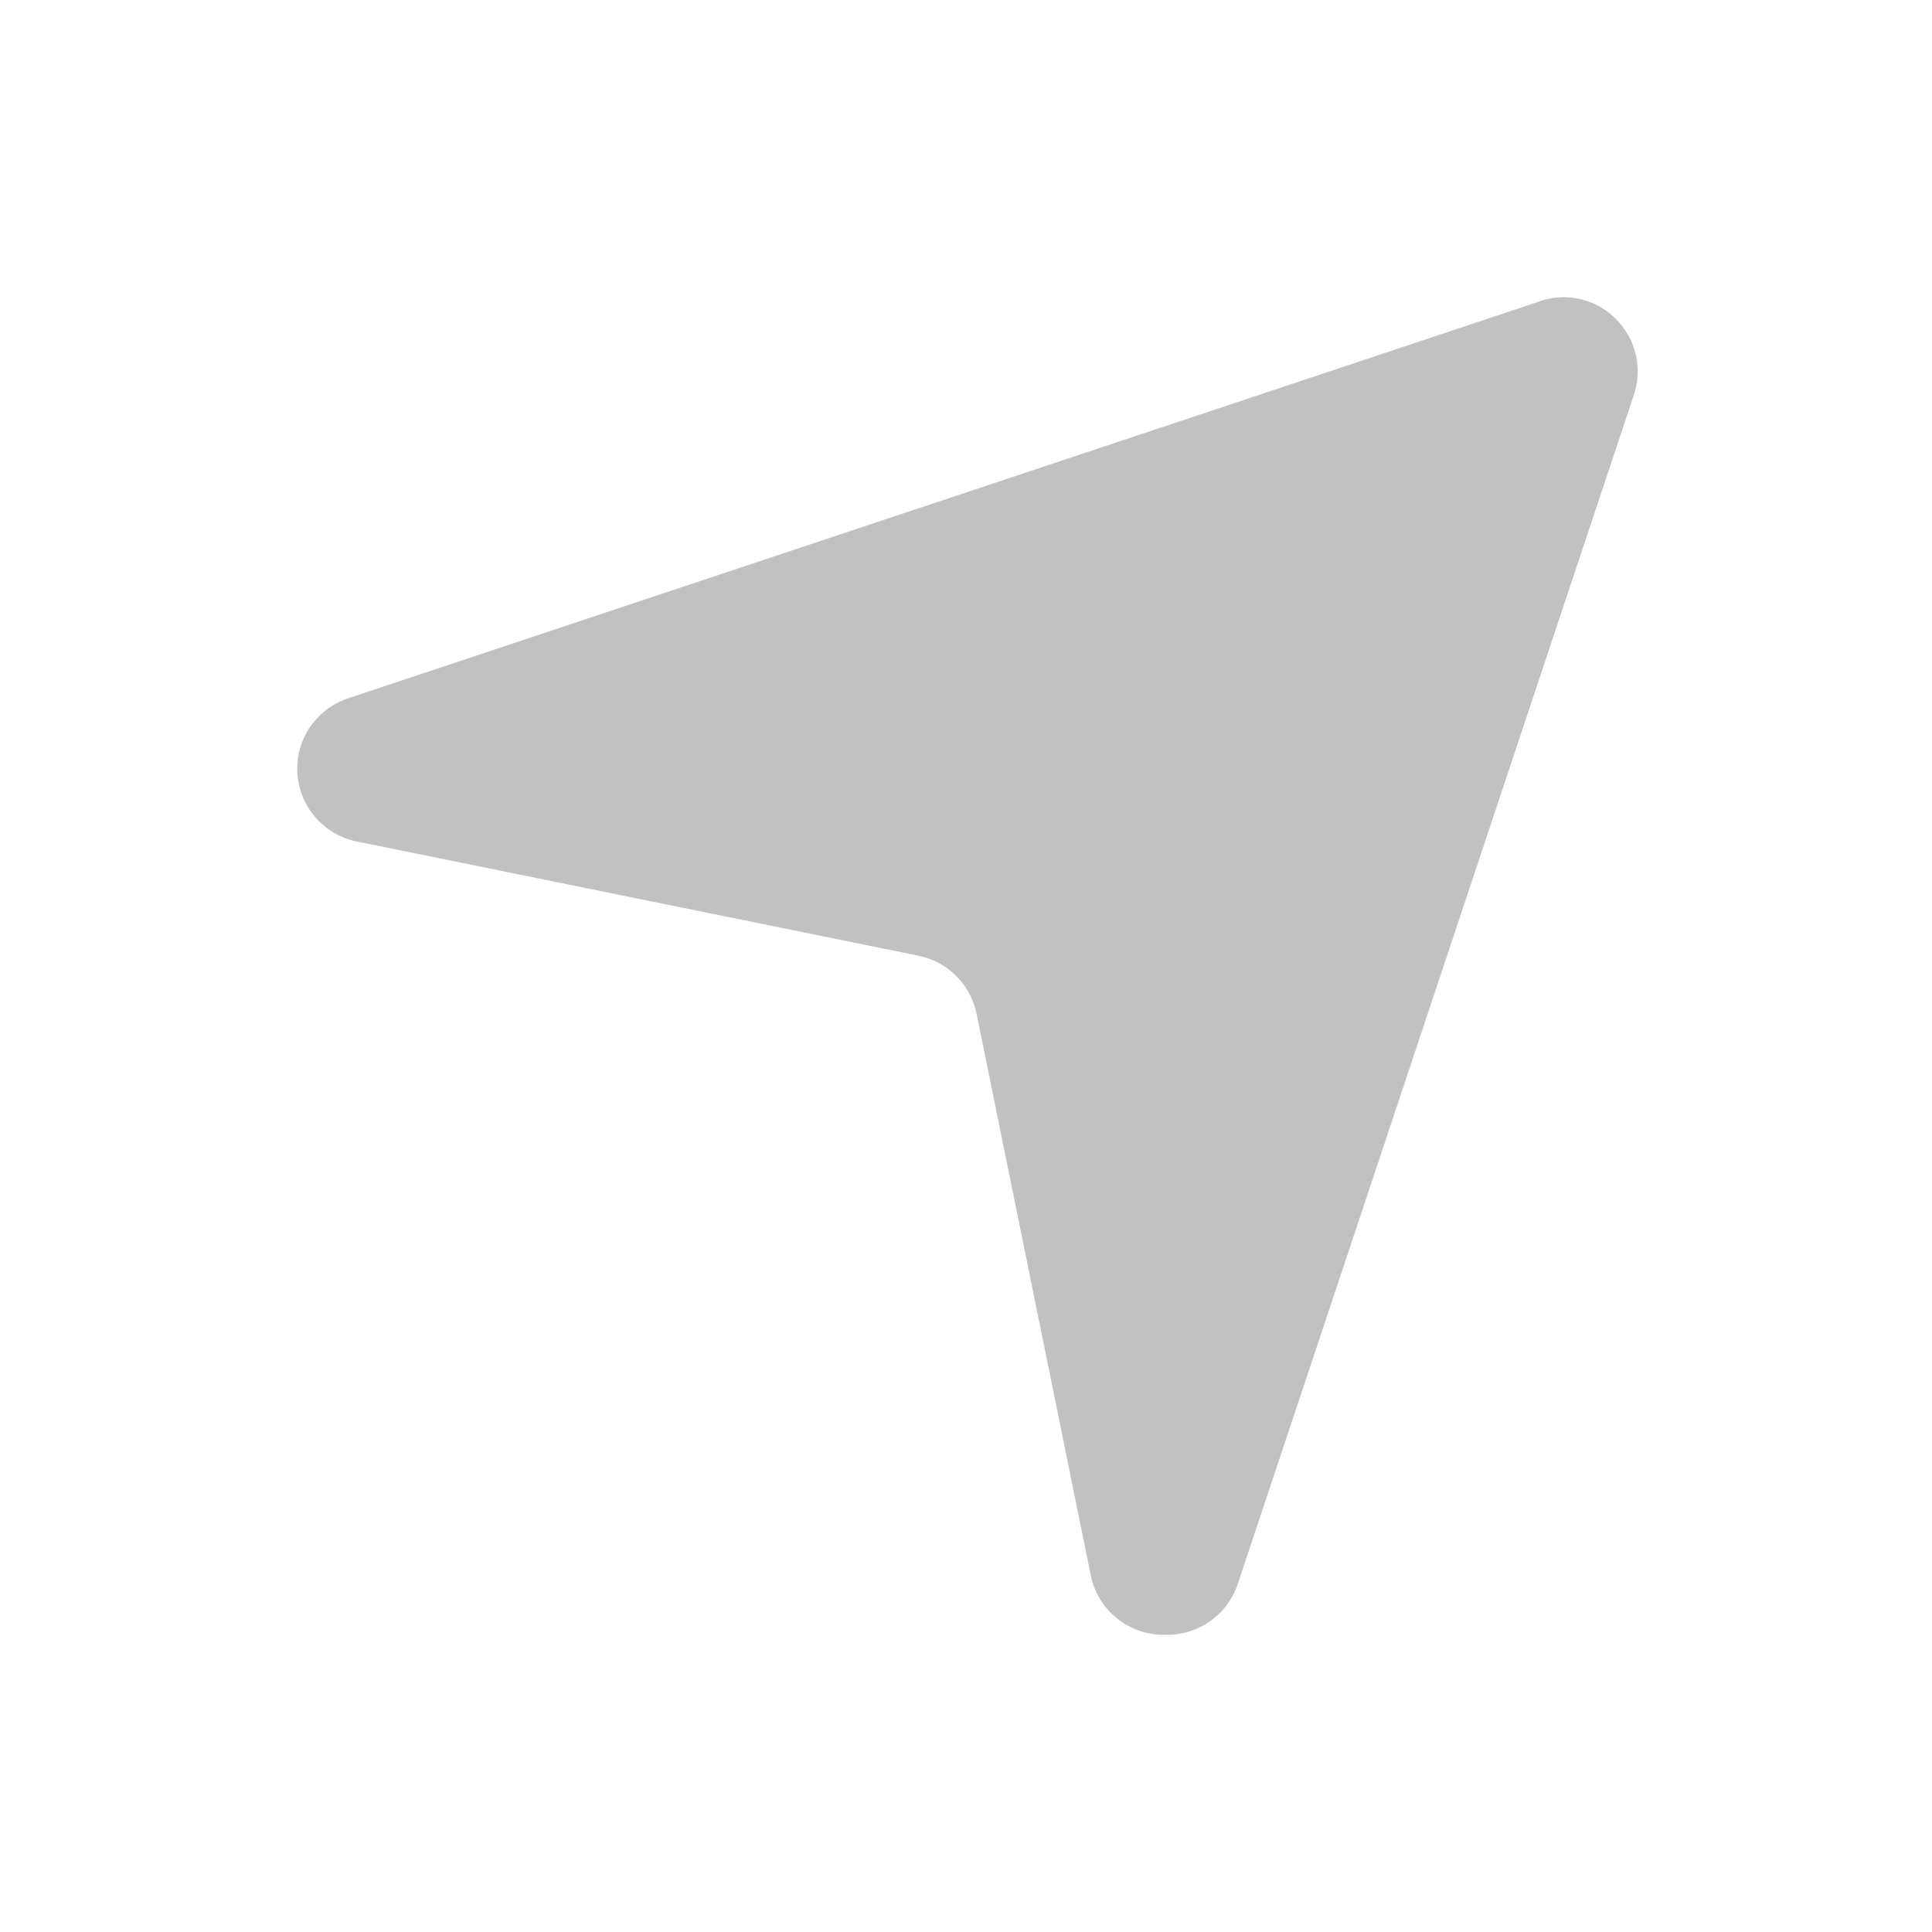
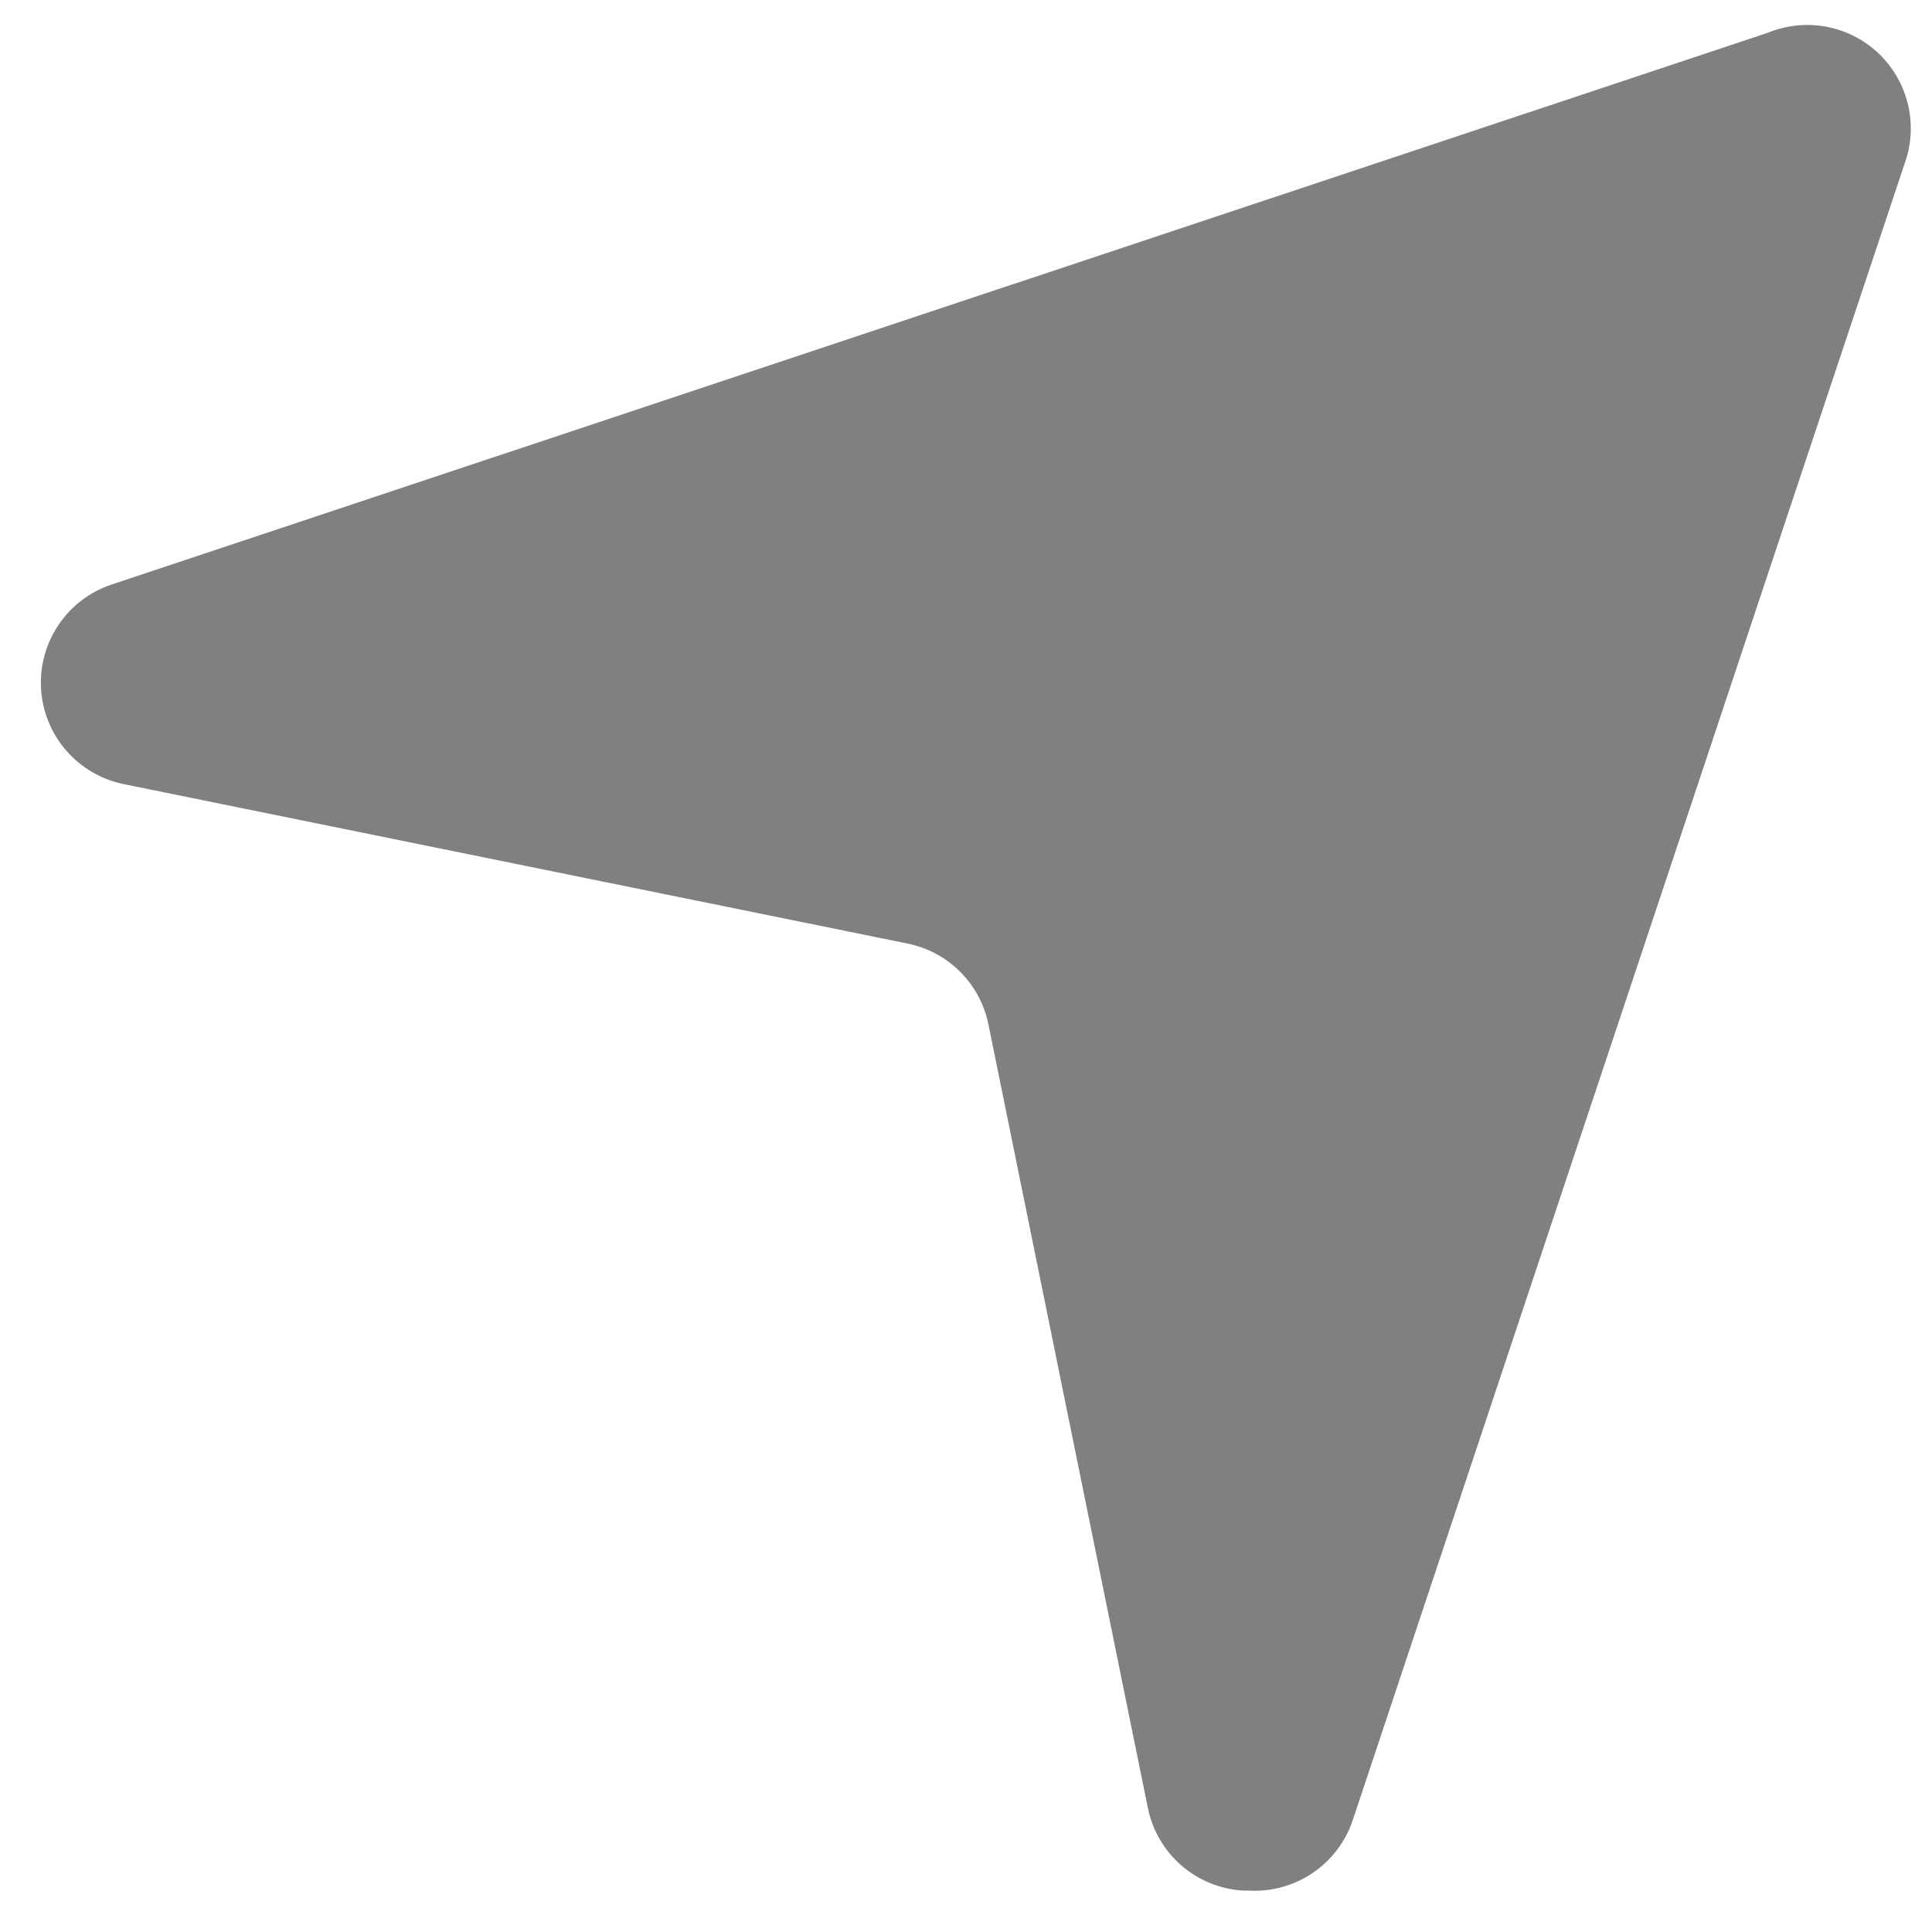
- <svg xmlns="http://www.w3.org/2000/svg" width="26" height="26" viewBox="0 0 26 26" fill="none">
-   <path d="M15.658 21.999H15.598C15.378 21.985 15.169 21.9 15.003 21.755C14.836 21.611 14.723 21.416 14.679 21.2L13.142 13.641C13.102 13.449 13.008 13.273 12.869 13.135C12.731 12.996 12.555 12.902 12.363 12.862L4.804 11.325C4.588 11.282 4.392 11.168 4.247 11.002C4.102 10.837 4.016 10.627 4.002 10.407C3.988 10.187 4.048 9.969 4.171 9.786C4.295 9.604 4.475 9.467 4.684 9.398L20.66 4.076C20.84 4.002 21.037 3.981 21.227 4.017C21.418 4.054 21.594 4.144 21.733 4.279C21.873 4.413 21.971 4.586 22.014 4.775C22.058 4.964 22.045 5.162 21.978 5.344L16.656 21.32C16.587 21.526 16.451 21.705 16.271 21.827C16.091 21.95 15.875 22.01 15.658 21.999Z" fill="#C1C1C1" />
+ <svg xmlns="http://www.w3.org/2000/svg" width="35" height="35" viewBox="0 0 35 35" fill="none">
+   <path d="M22.631 34.25H22.519C22.106 34.225 21.713 34.065 21.401 33.794C21.089 33.522 20.876 33.156 20.794 32.75L17.906 18.557C17.833 18.196 17.655 17.866 17.395 17.605C17.135 17.345 16.804 17.168 16.444 17.094L2.25 14.207C1.844 14.126 1.476 13.913 1.204 13.602C0.931 13.29 0.77 12.897 0.744 12.484C0.718 12.071 0.83 11.661 1.062 11.318C1.293 10.975 1.632 10.718 2.025 10.588L32.025 0.594C32.362 0.455 32.732 0.417 33.09 0.485C33.448 0.553 33.778 0.723 34.041 0.976C34.303 1.229 34.486 1.552 34.568 1.907C34.65 2.262 34.626 2.633 34.5 2.975L24.506 32.975C24.376 33.363 24.122 33.698 23.783 33.928C23.445 34.159 23.04 34.272 22.631 34.25Z" fill="#808080" />
</svg>
